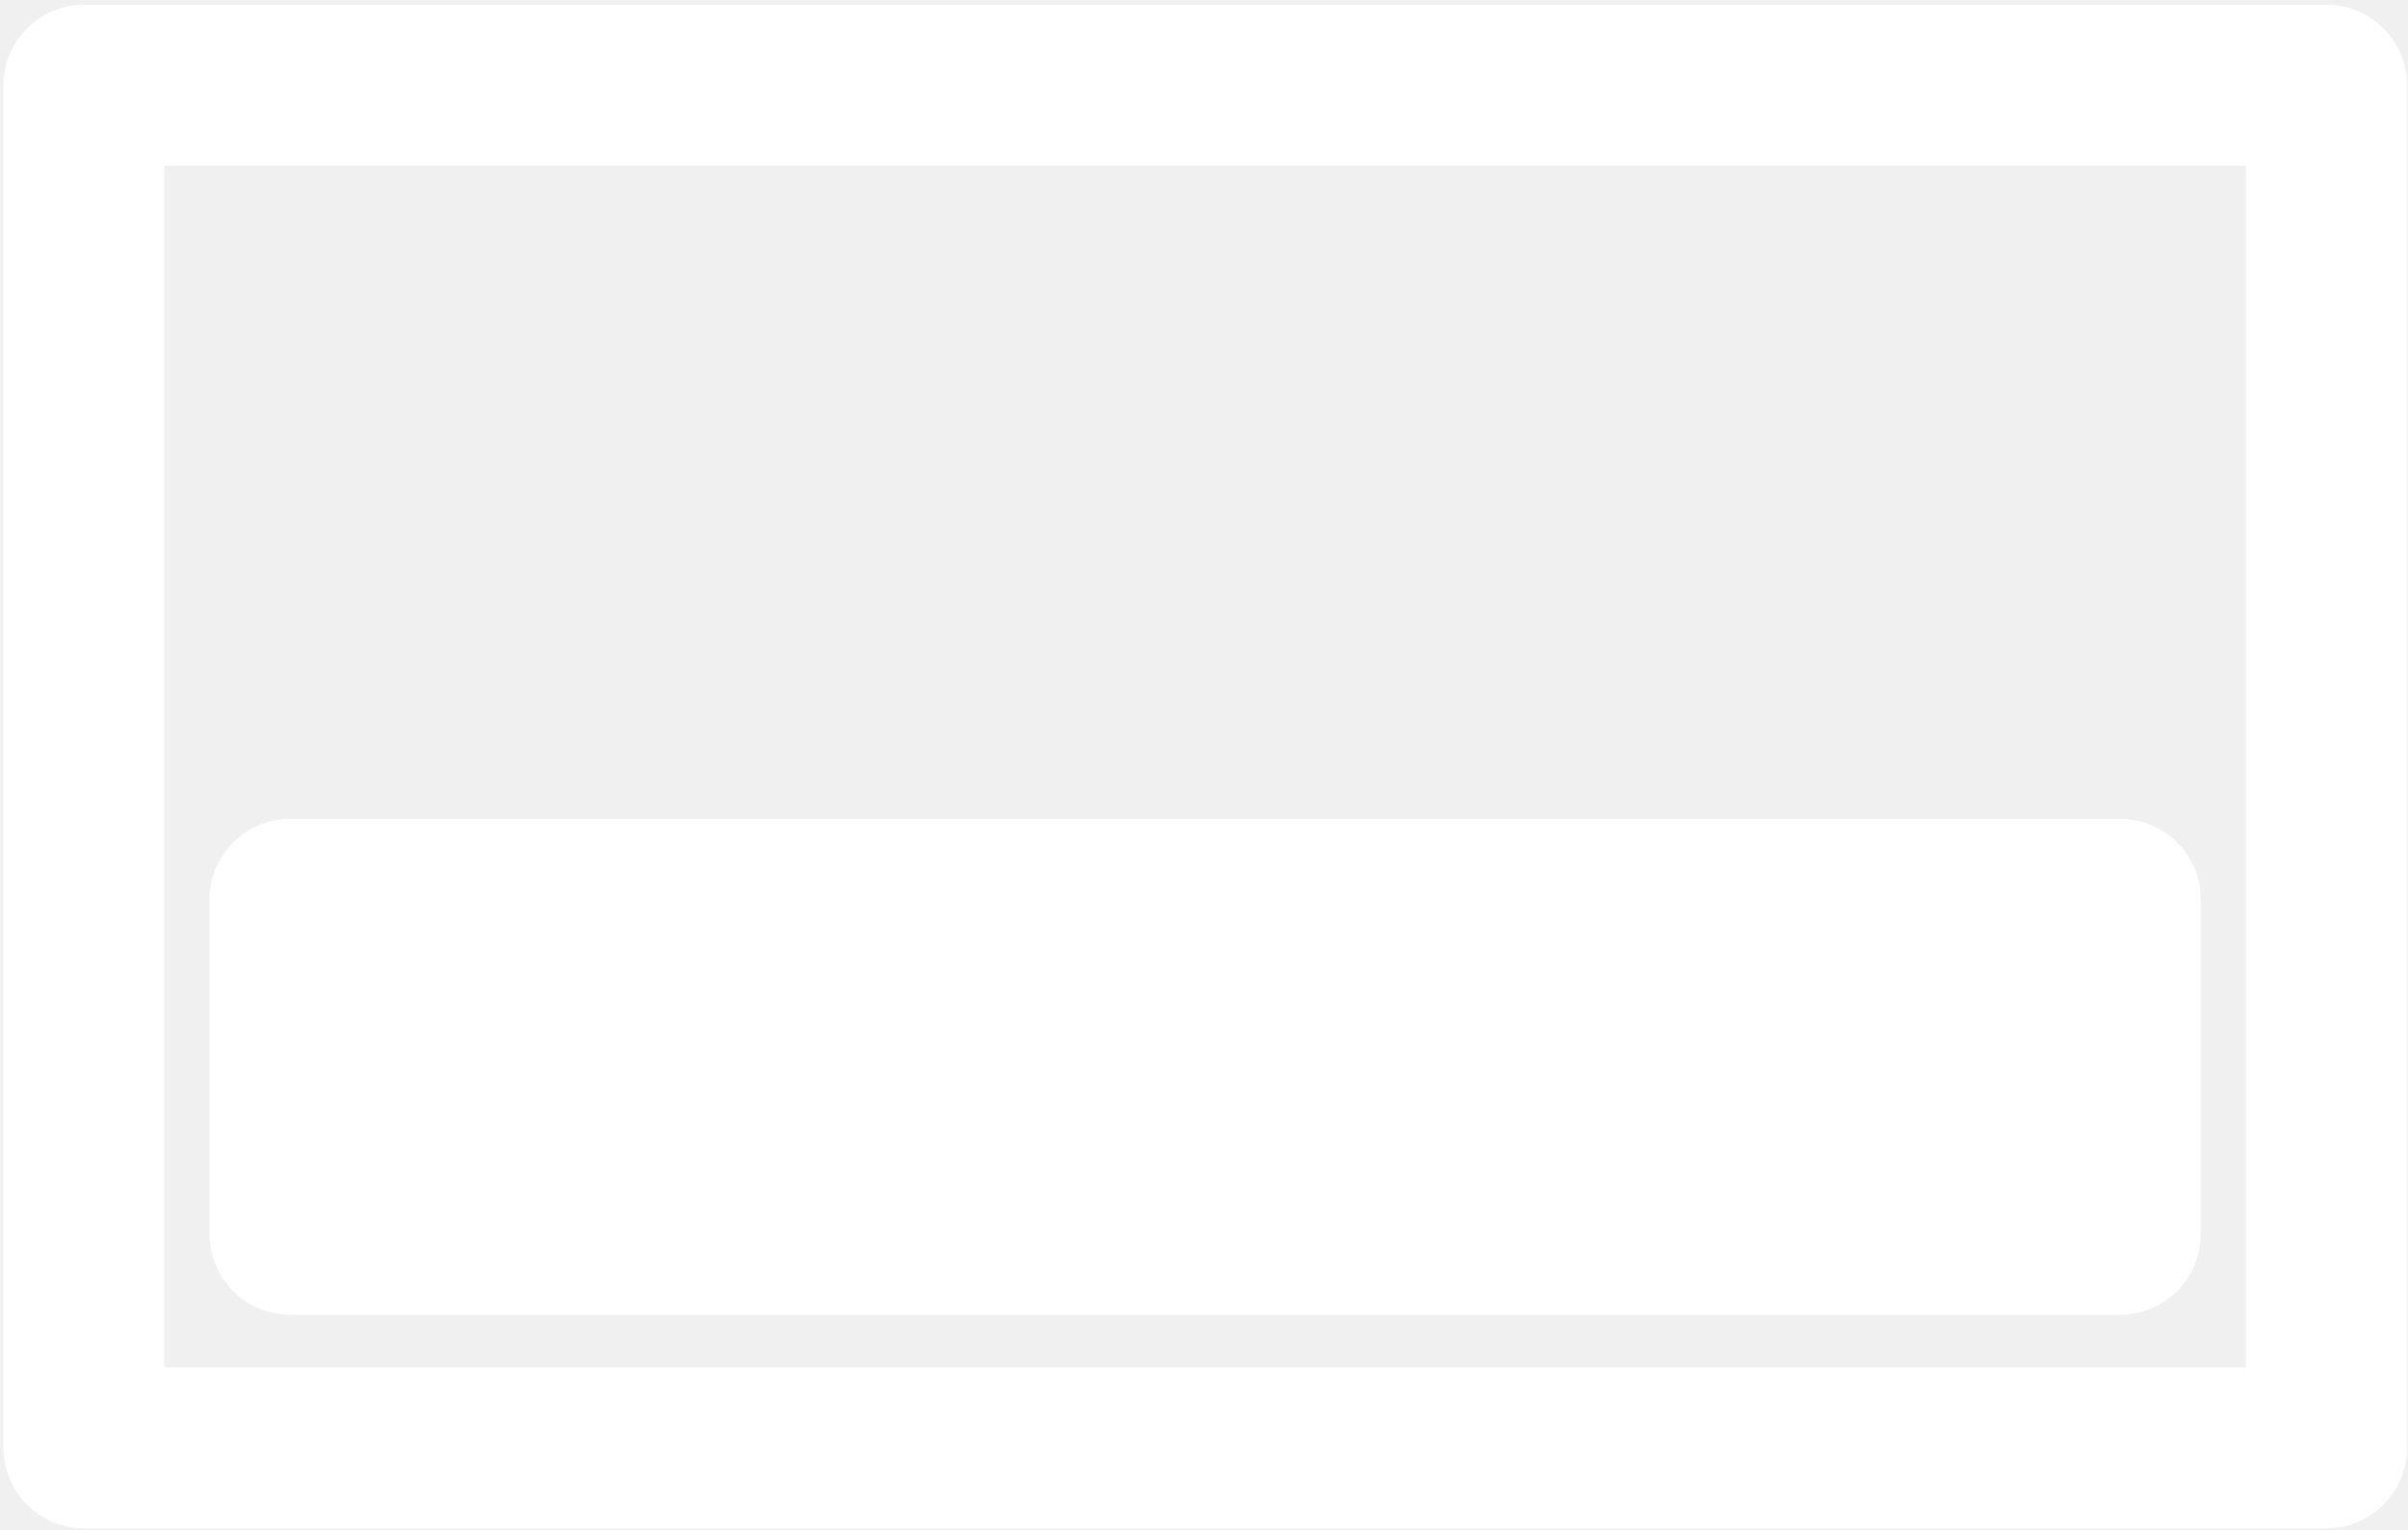
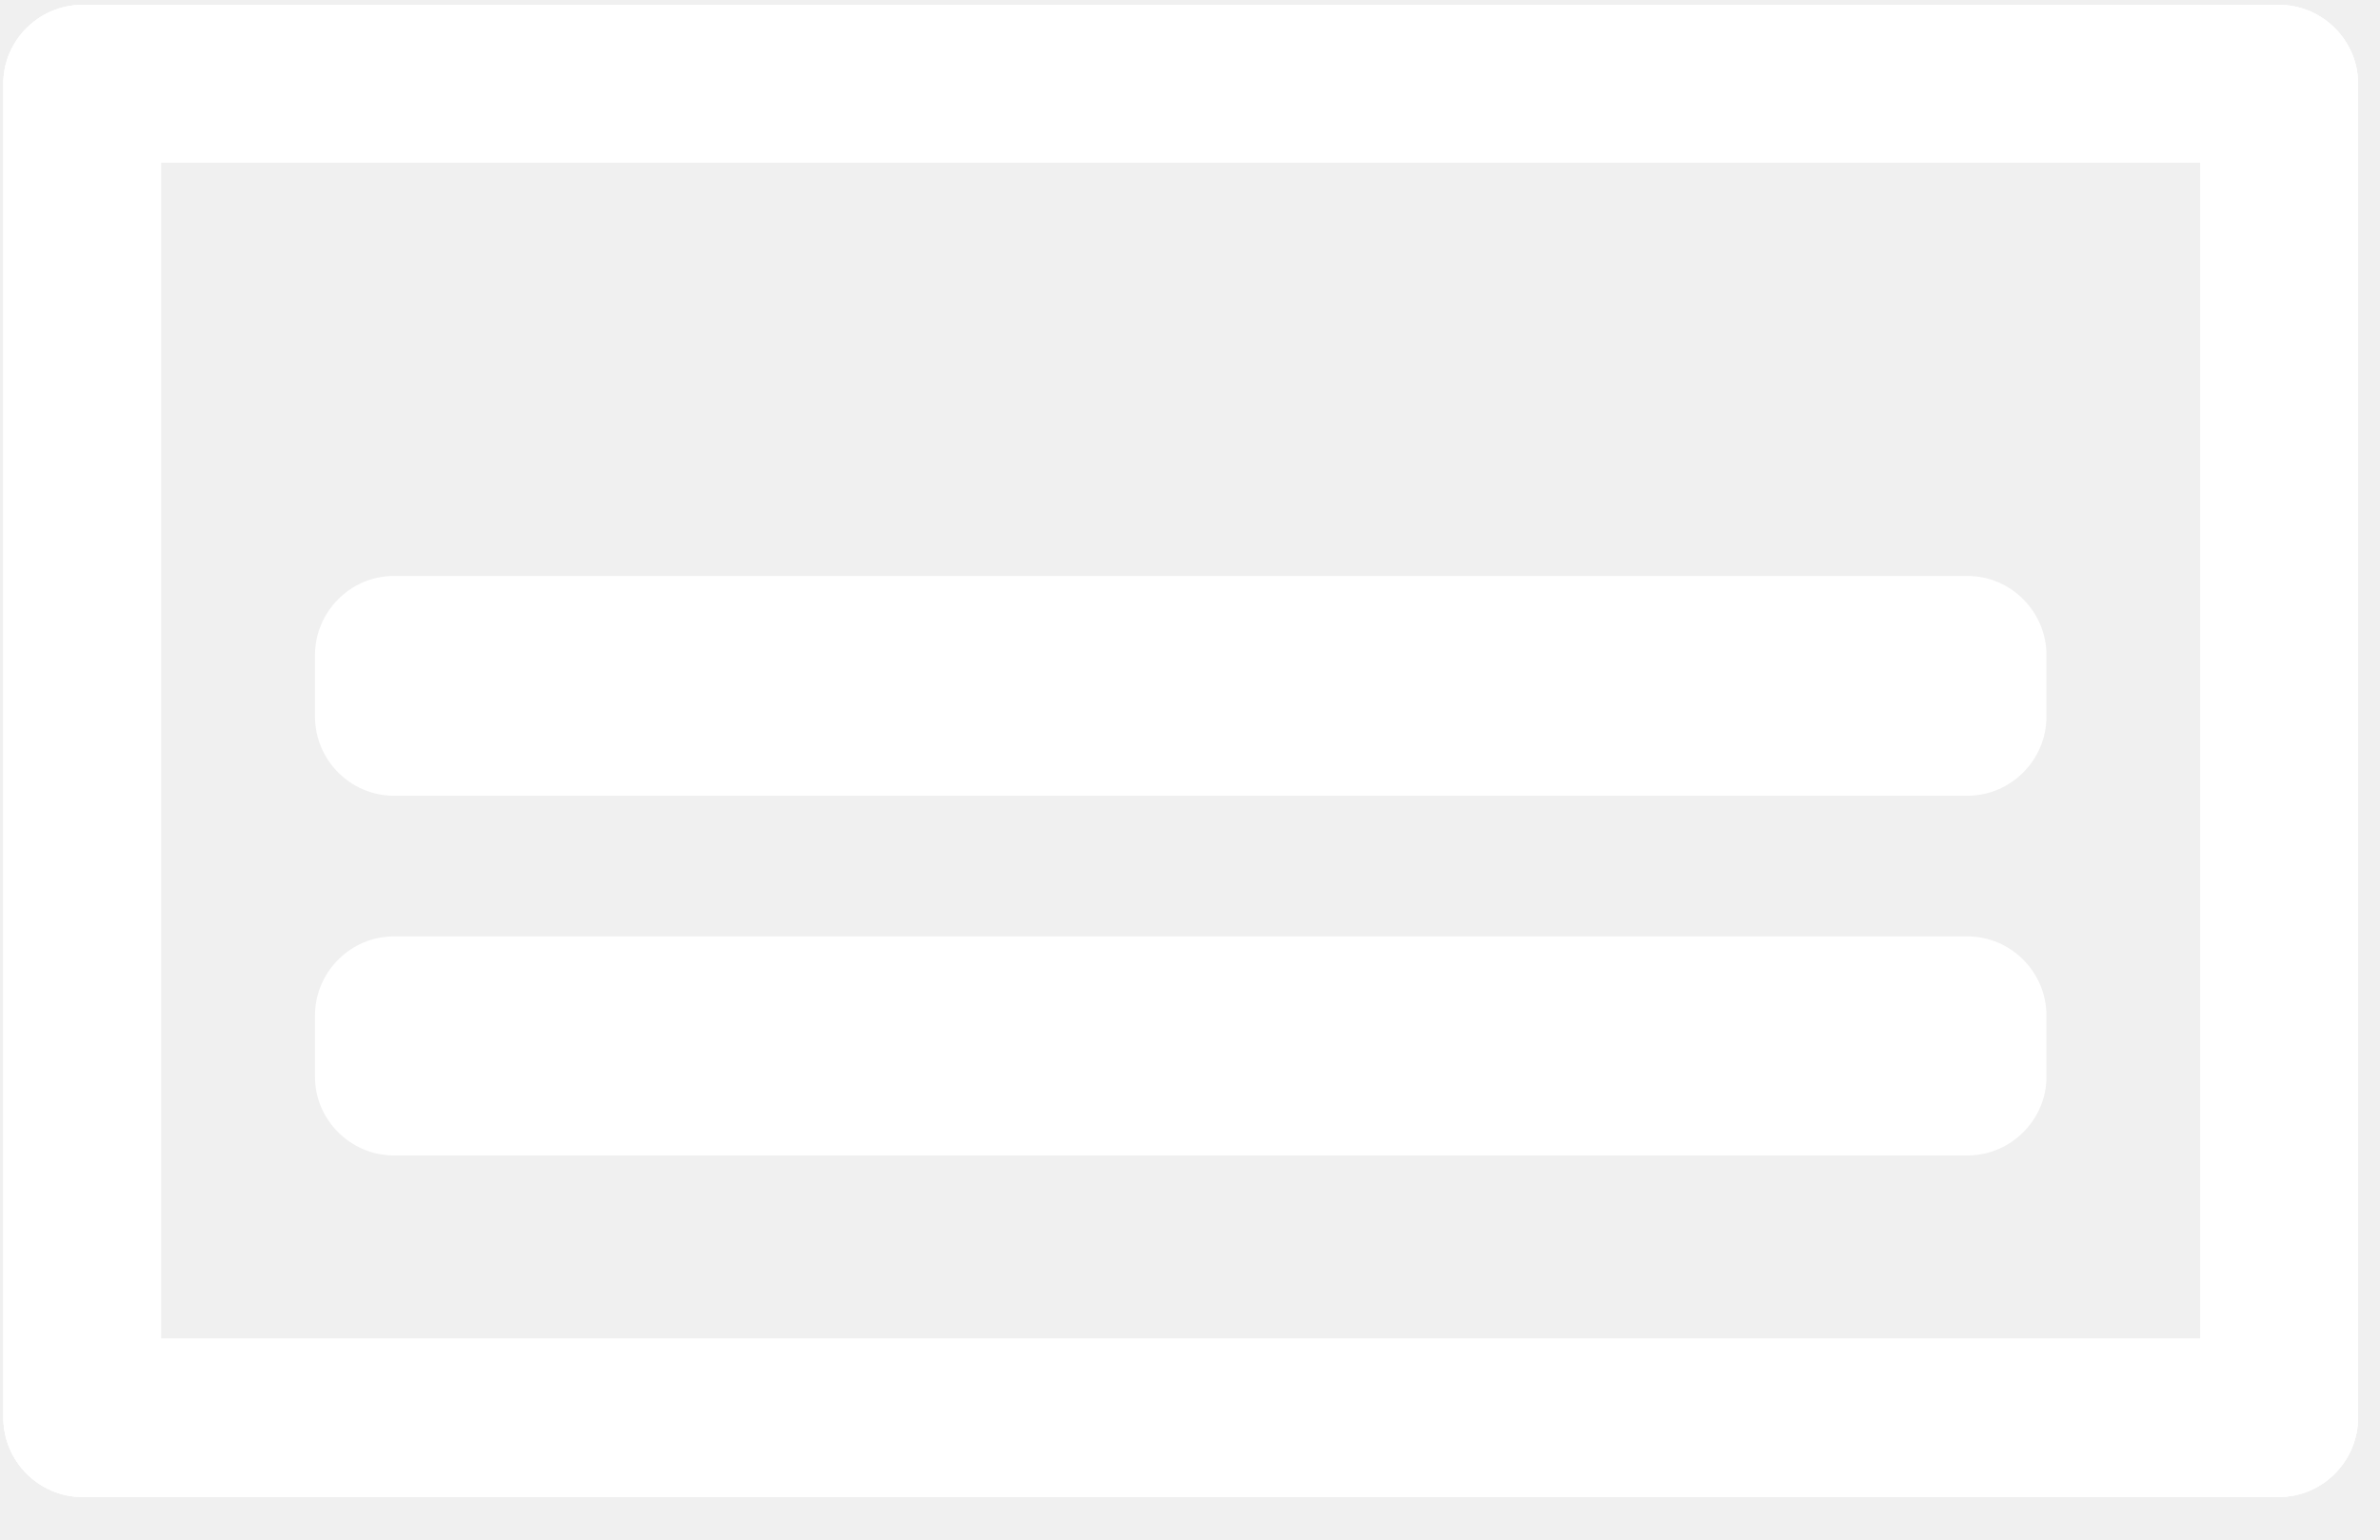
- <svg xmlns="http://www.w3.org/2000/svg" width="33.7" height="21.4" viewBox="0 0 33.7 21.4" id="svg2" version="1.1">
-   <defs id="defs4" />
-   <g id="layer1" transform="translate(0,-1030.962)">
-     <path style="color:#000000;font-style:normal;font-variant:normal;font-weight:normal;font-stretch:normal;font-size:medium;line-height:normal;font-family:sans-serif;text-indent:0;text-align:start;text-decoration:none;text-decoration-line:none;text-decoration-style:solid;text-decoration-color:#000000;letter-spacing:normal;word-spacing:normal;text-transform:none;direction:ltr;block-progression:tb;writing-mode:lr-tb;baseline-shift:baseline;text-anchor:start;white-space:normal;clip-rule:nonzero;display:inline;overflow:visible;visibility:visible;opacity:1;isolation:auto;mix-blend-mode:normal;color-interpolation:sRGB;color-interpolation-filters:linearRGB;solid-color:#000000;solid-opacity:1;fill:#ffffff;fill-opacity:1;fill-rule:nonzero;stroke:none;stroke-width:2.253;stroke-linecap:square;stroke-linejoin:round;stroke-miterlimit:4;stroke-dasharray:none;stroke-dashoffset:0;stroke-opacity:1;color-rendering:auto;image-rendering:auto;shape-rendering:auto;text-rendering:auto;enable-background:accumulate" d="m 1.173,1031.029 a 1.127,1.127 0 0 0 -1.125,1.127 l 0,19.064 a 1.127,1.127 0 0 0 1.125,1.125 l 31.387,0 a 1.127,1.127 0 0 0 1.127,-1.125 l 0,-19.064 a 1.127,1.127 0 0 0 -1.127,-1.127 l -31.387,0 z m 1.127,2.252 29.133,0 0,16.812 -29.133,0 0,-16.812 z m 1.76,9.139 c -0.622,-2e-4 -1.127,0.504 -1.127,1.127 l 0,4.682 c -1.86e-4,0.623 0.504,1.127 1.127,1.127 l 25.615,0 c 0.622,-9e-4 1.125,-0.505 1.125,-1.127 l 0,-4.682 c 1.92e-4,-0.622 -0.503,-1.126 -1.125,-1.127 l -25.615,0 z" id="rect4191" />
+ <svg xmlns="http://www.w3.org/2000/svg" width="100%" height="100%" viewBox="0 0 34 22" version="1.1" xml:space="preserve" style="fill-rule:evenodd;clip-rule:evenodd;stroke-linejoin:round;stroke-miterlimit:2;">
+   <g id="Layer-1" transform="matrix(1,0,0,1,0,-1030.96)">
+     <path id="rect4187" d="M32.56,1031.03L1.174,1031.03C0.556,1031.03 0.048,1031.54 0.048,1032.15L0.048,1051.22C0.049,1051.84 0.557,1052.35 1.175,1052.35L32.559,1052.35C33.177,1052.35 33.686,1051.84 33.686,1051.22L33.686,1032.15C33.686,1031.54 33.178,1031.03 32.56,1031.03ZM2.3,1033.28L31.434,1033.28L31.434,1050.09L2.3,1050.09L2.3,1033.28Z" style="fill:white;fill-rule:nonzero;" />
+     <path id="rect41871" d="M32.56,1031.03L1.174,1031.03C0.556,1031.03 0.048,1031.54 0.048,1032.15L0.048,1051.22C0.049,1051.84 0.557,1052.35 1.175,1052.35L32.559,1052.35C33.177,1052.35 33.686,1051.84 33.686,1051.22L33.686,1032.15C33.686,1031.54 33.178,1031.03 32.56,1031.03ZM2.3,1033.28L31.434,1033.28L31.434,1050.09L2.3,1050.09L2.3,1033.28ZM28.108,1044.34L5.626,1044.34C5.008,1044.34 4.5,1044.85 4.5,1045.47L4.5,1046.35C4.5,1046.96 5.008,1047.47 5.626,1047.47L28.108,1047.47C28.726,1047.47 29.235,1046.96 29.235,1046.35L29.235,1045.47C29.235,1044.85 28.726,1044.34 28.108,1044.34Z" style="fill:white;fill-rule:nonzero;" />
+     <path id="rect41872" d="M32.56,1031.03L1.174,1031.03C0.556,1031.03 0.048,1031.54 0.048,1032.15L0.048,1051.22C0.049,1051.84 0.557,1052.35 1.175,1052.35L32.559,1052.35C33.177,1052.35 33.686,1051.84 33.686,1051.22L33.686,1032.15C33.686,1031.54 33.178,1031.03 32.56,1031.03ZM2.3,1033.28L31.434,1033.28L31.434,1050.09L2.3,1050.09L2.3,1033.28ZM28.108,1039.19L5.626,1039.19C5.008,1039.19 4.5,1039.7 4.5,1040.32L4.5,1041.2C4.5,1041.82 5.008,1042.33 5.626,1042.33L28.108,1042.33C28.726,1042.33 29.235,1041.82 29.235,1041.2L29.235,1040.32C29.235,1039.7 28.726,1039.19 28.108,1039.19Z" style="fill:white;fill-rule:nonzero;" />
  </g>
</svg>
